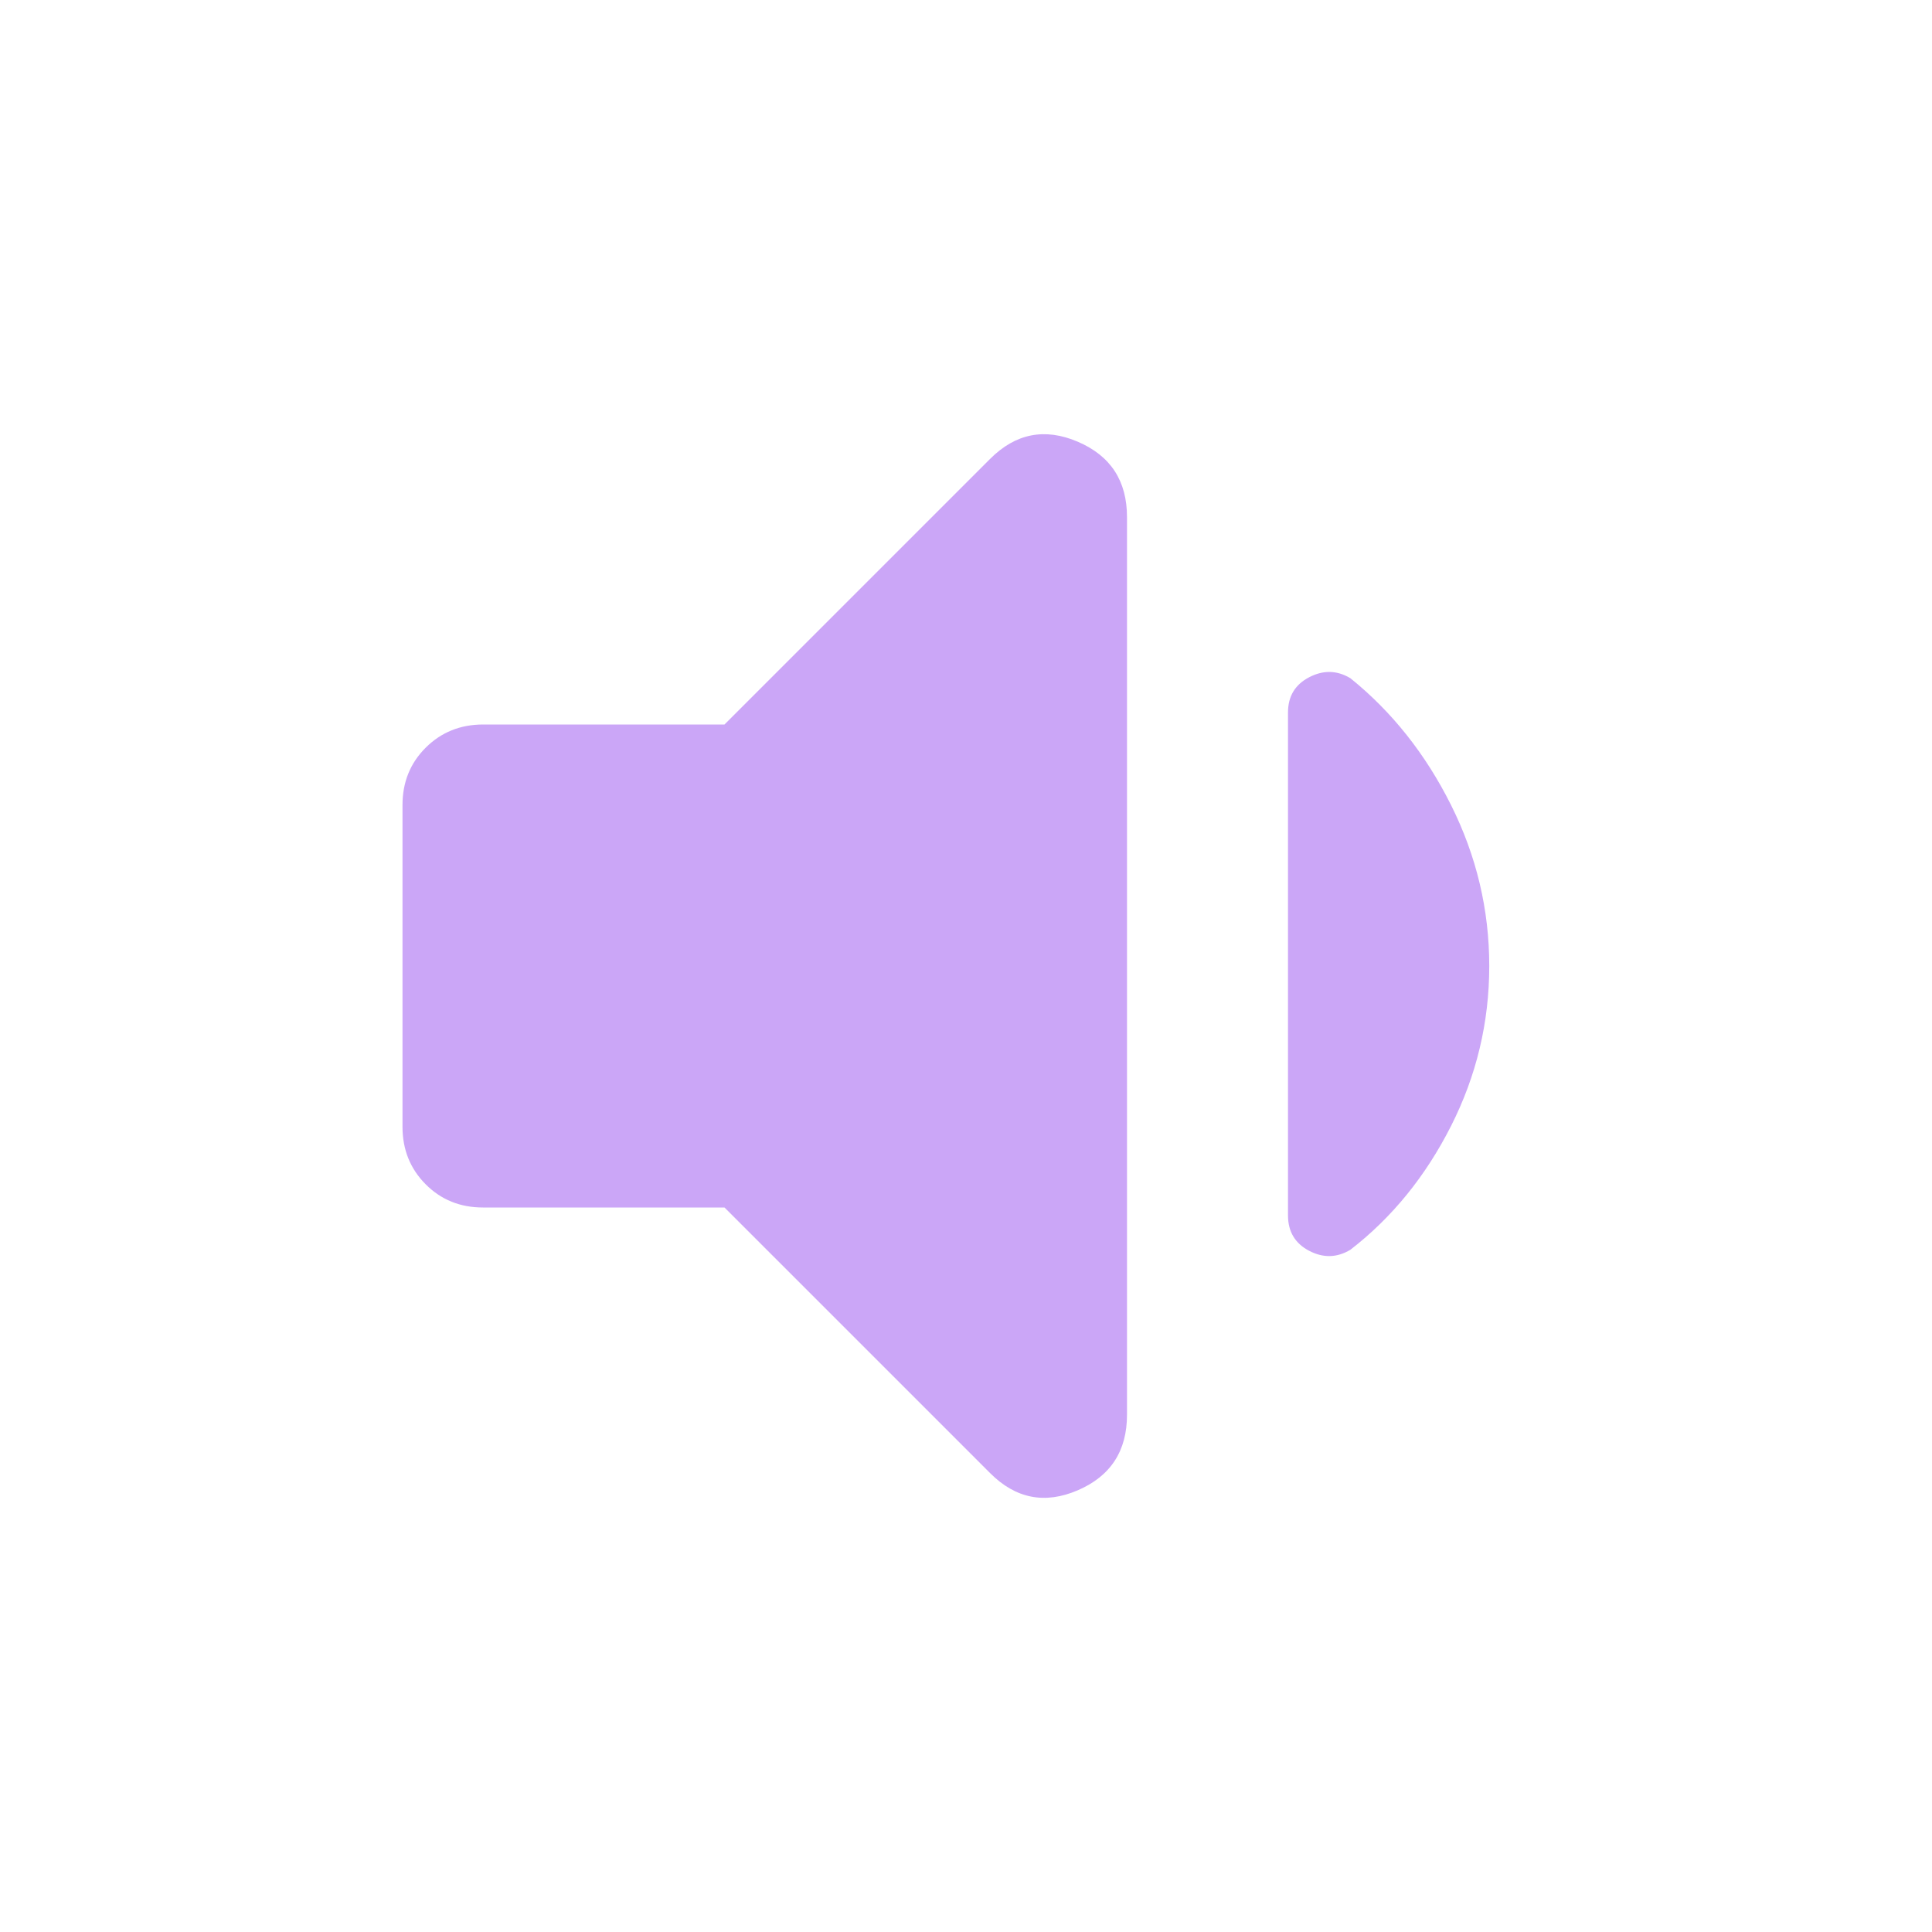
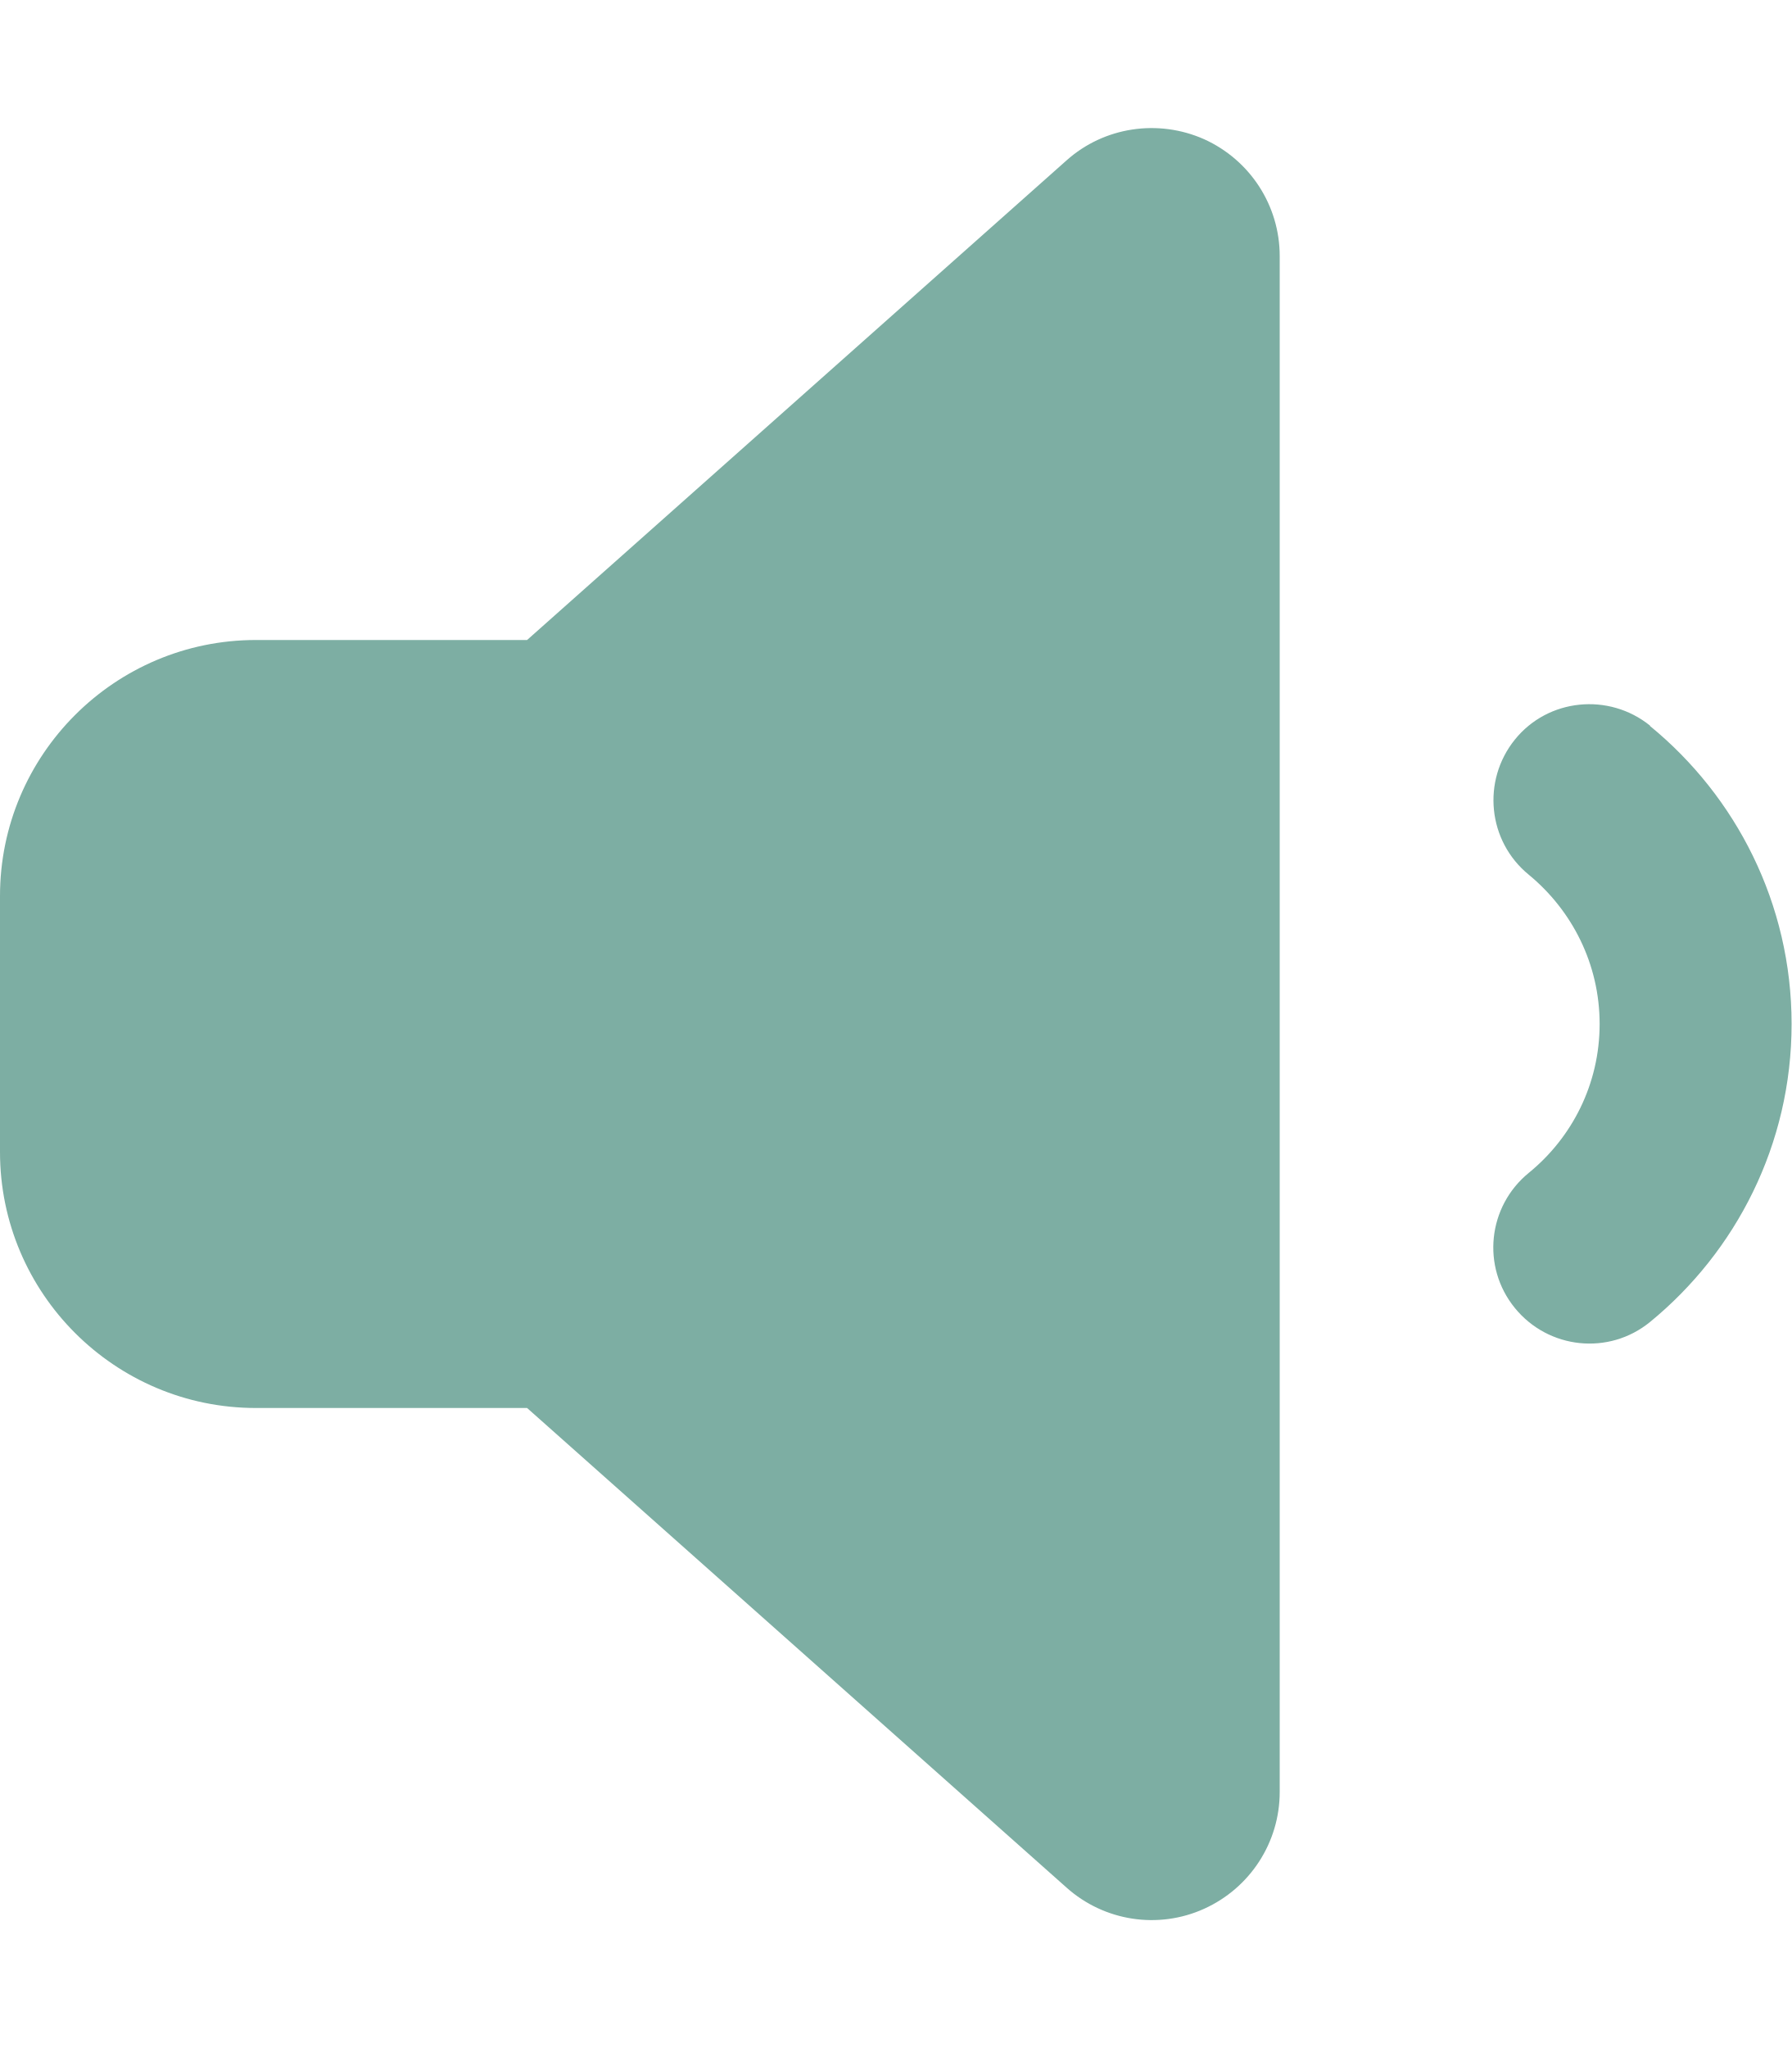
- <svg xmlns="http://www.w3.org/2000/svg" width="1em" height="1em" viewBox="0 0 24 24">
-   <path fill="#cba6f7" d="M9 15H6q-.425 0-.712-.288T5 14v-4q0-.425.288-.712T6 9h3l3.3-3.3q.475-.475 1.088-.213t.612.938v11.15q0 .675-.612.938T12.3 18.3zm9.5-3q0 1.05-.475 1.988t-1.25 1.537q-.25.15-.512.013T16 15.1V8.85q0-.3.263-.437t.512.012q.775.625 1.25 1.575t.475 2" />
+ <svg xmlns="http://www.w3.org/2000/svg" width="px" height="px" viewBox="0 0 336 384" version="1.1">
+   <g id="surface1">
+     <path style=" stroke:none;fill-rule:nonzero;fill:rgb(49.02%,68.235%,63.922%);fill-opacity:1;" d="M 225.824 26.102 C 234.449 30 240 38.551 240 48 L 240 336 C 240 345.449 234.449 354 225.824 357.898 C 217.199 361.801 207.074 360.227 200.023 353.926 L 98.852 264 L 48 264 C 21.523 264 0 242.477 0 216 L 0 168 C 0 141.523 21.523 120 48 120 L 98.852 120 L 200.023 30.074 C 207.074 23.773 217.199 22.273 225.824 26.102 Z M 309.449 136.125 C 325.574 149.324 336 169.426 336 192 C 336 214.574 325.574 234.676 309.449 247.875 C 301.727 254.176 290.398 252.977 284.102 245.25 C 277.801 237.523 279 226.199 286.727 219.898 C 294.824 213.301 300 203.25 300 192 C 300 180.75 294.824 170.699 286.727 164.023 C 279 157.727 277.875 146.398 284.102 138.676 C 290.324 130.949 301.727 129.824 309.449 136.051 Z M 309.449 136.125 " />
+   </g>
</svg>
